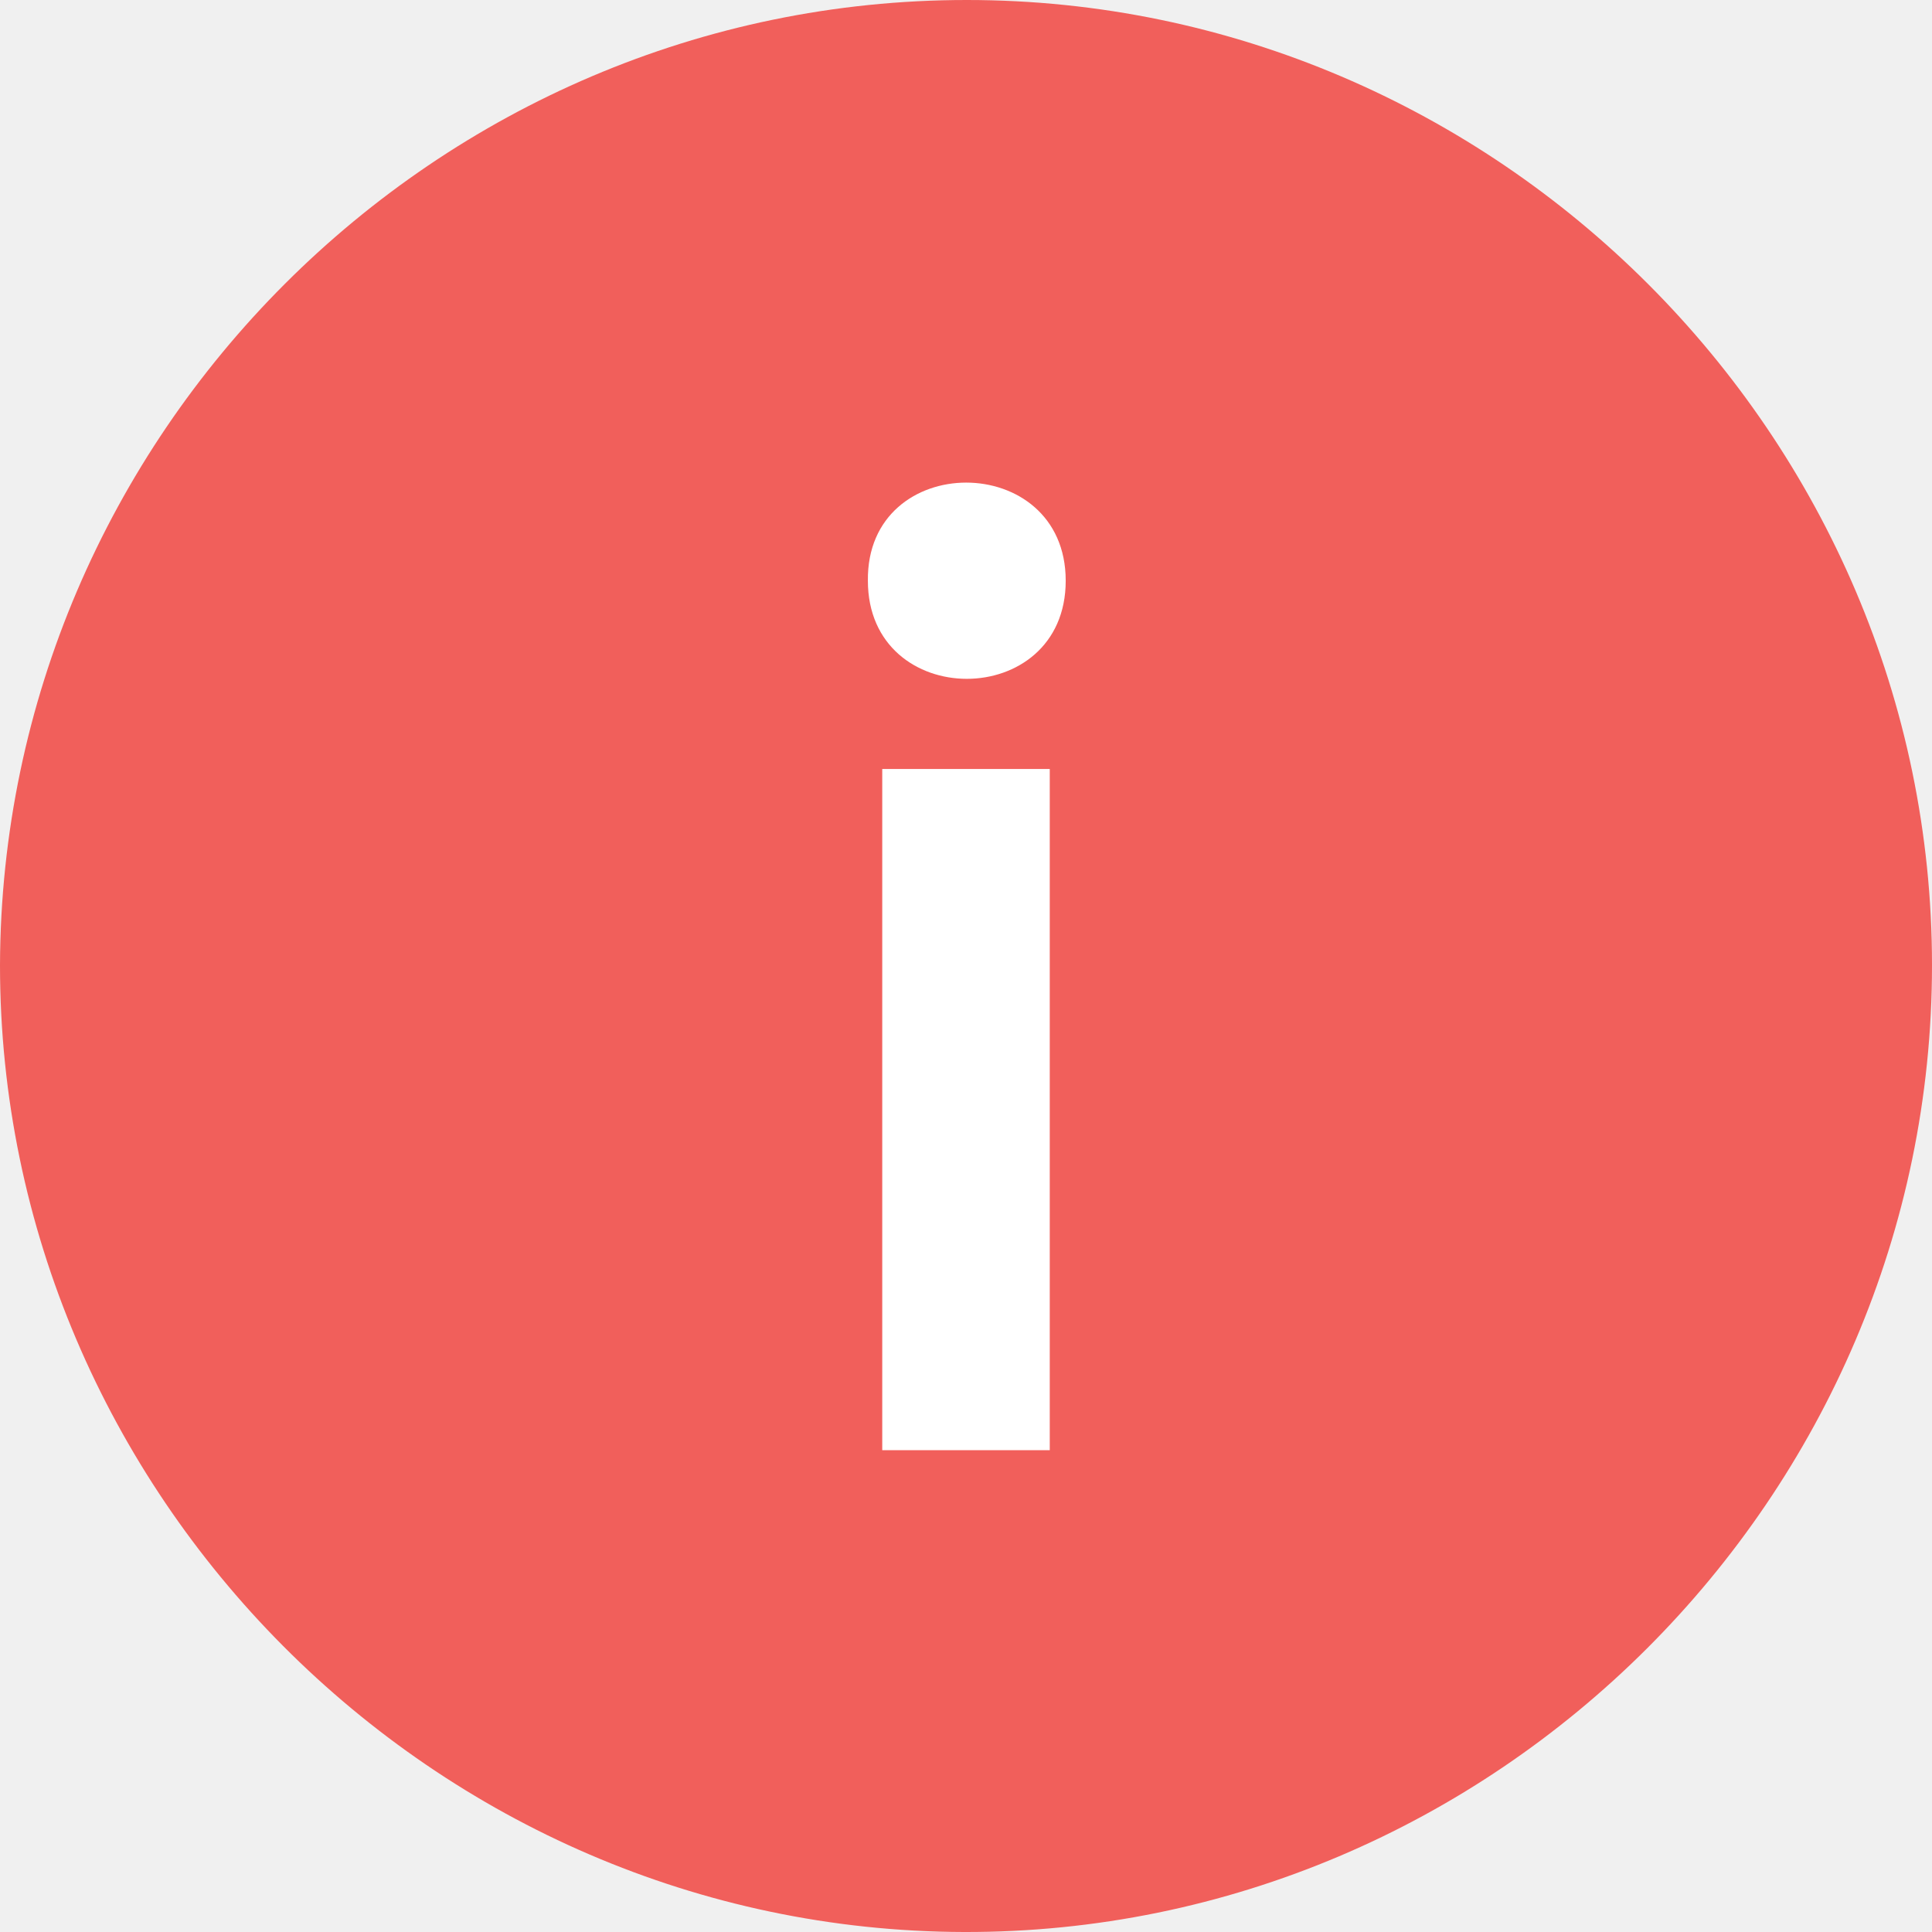
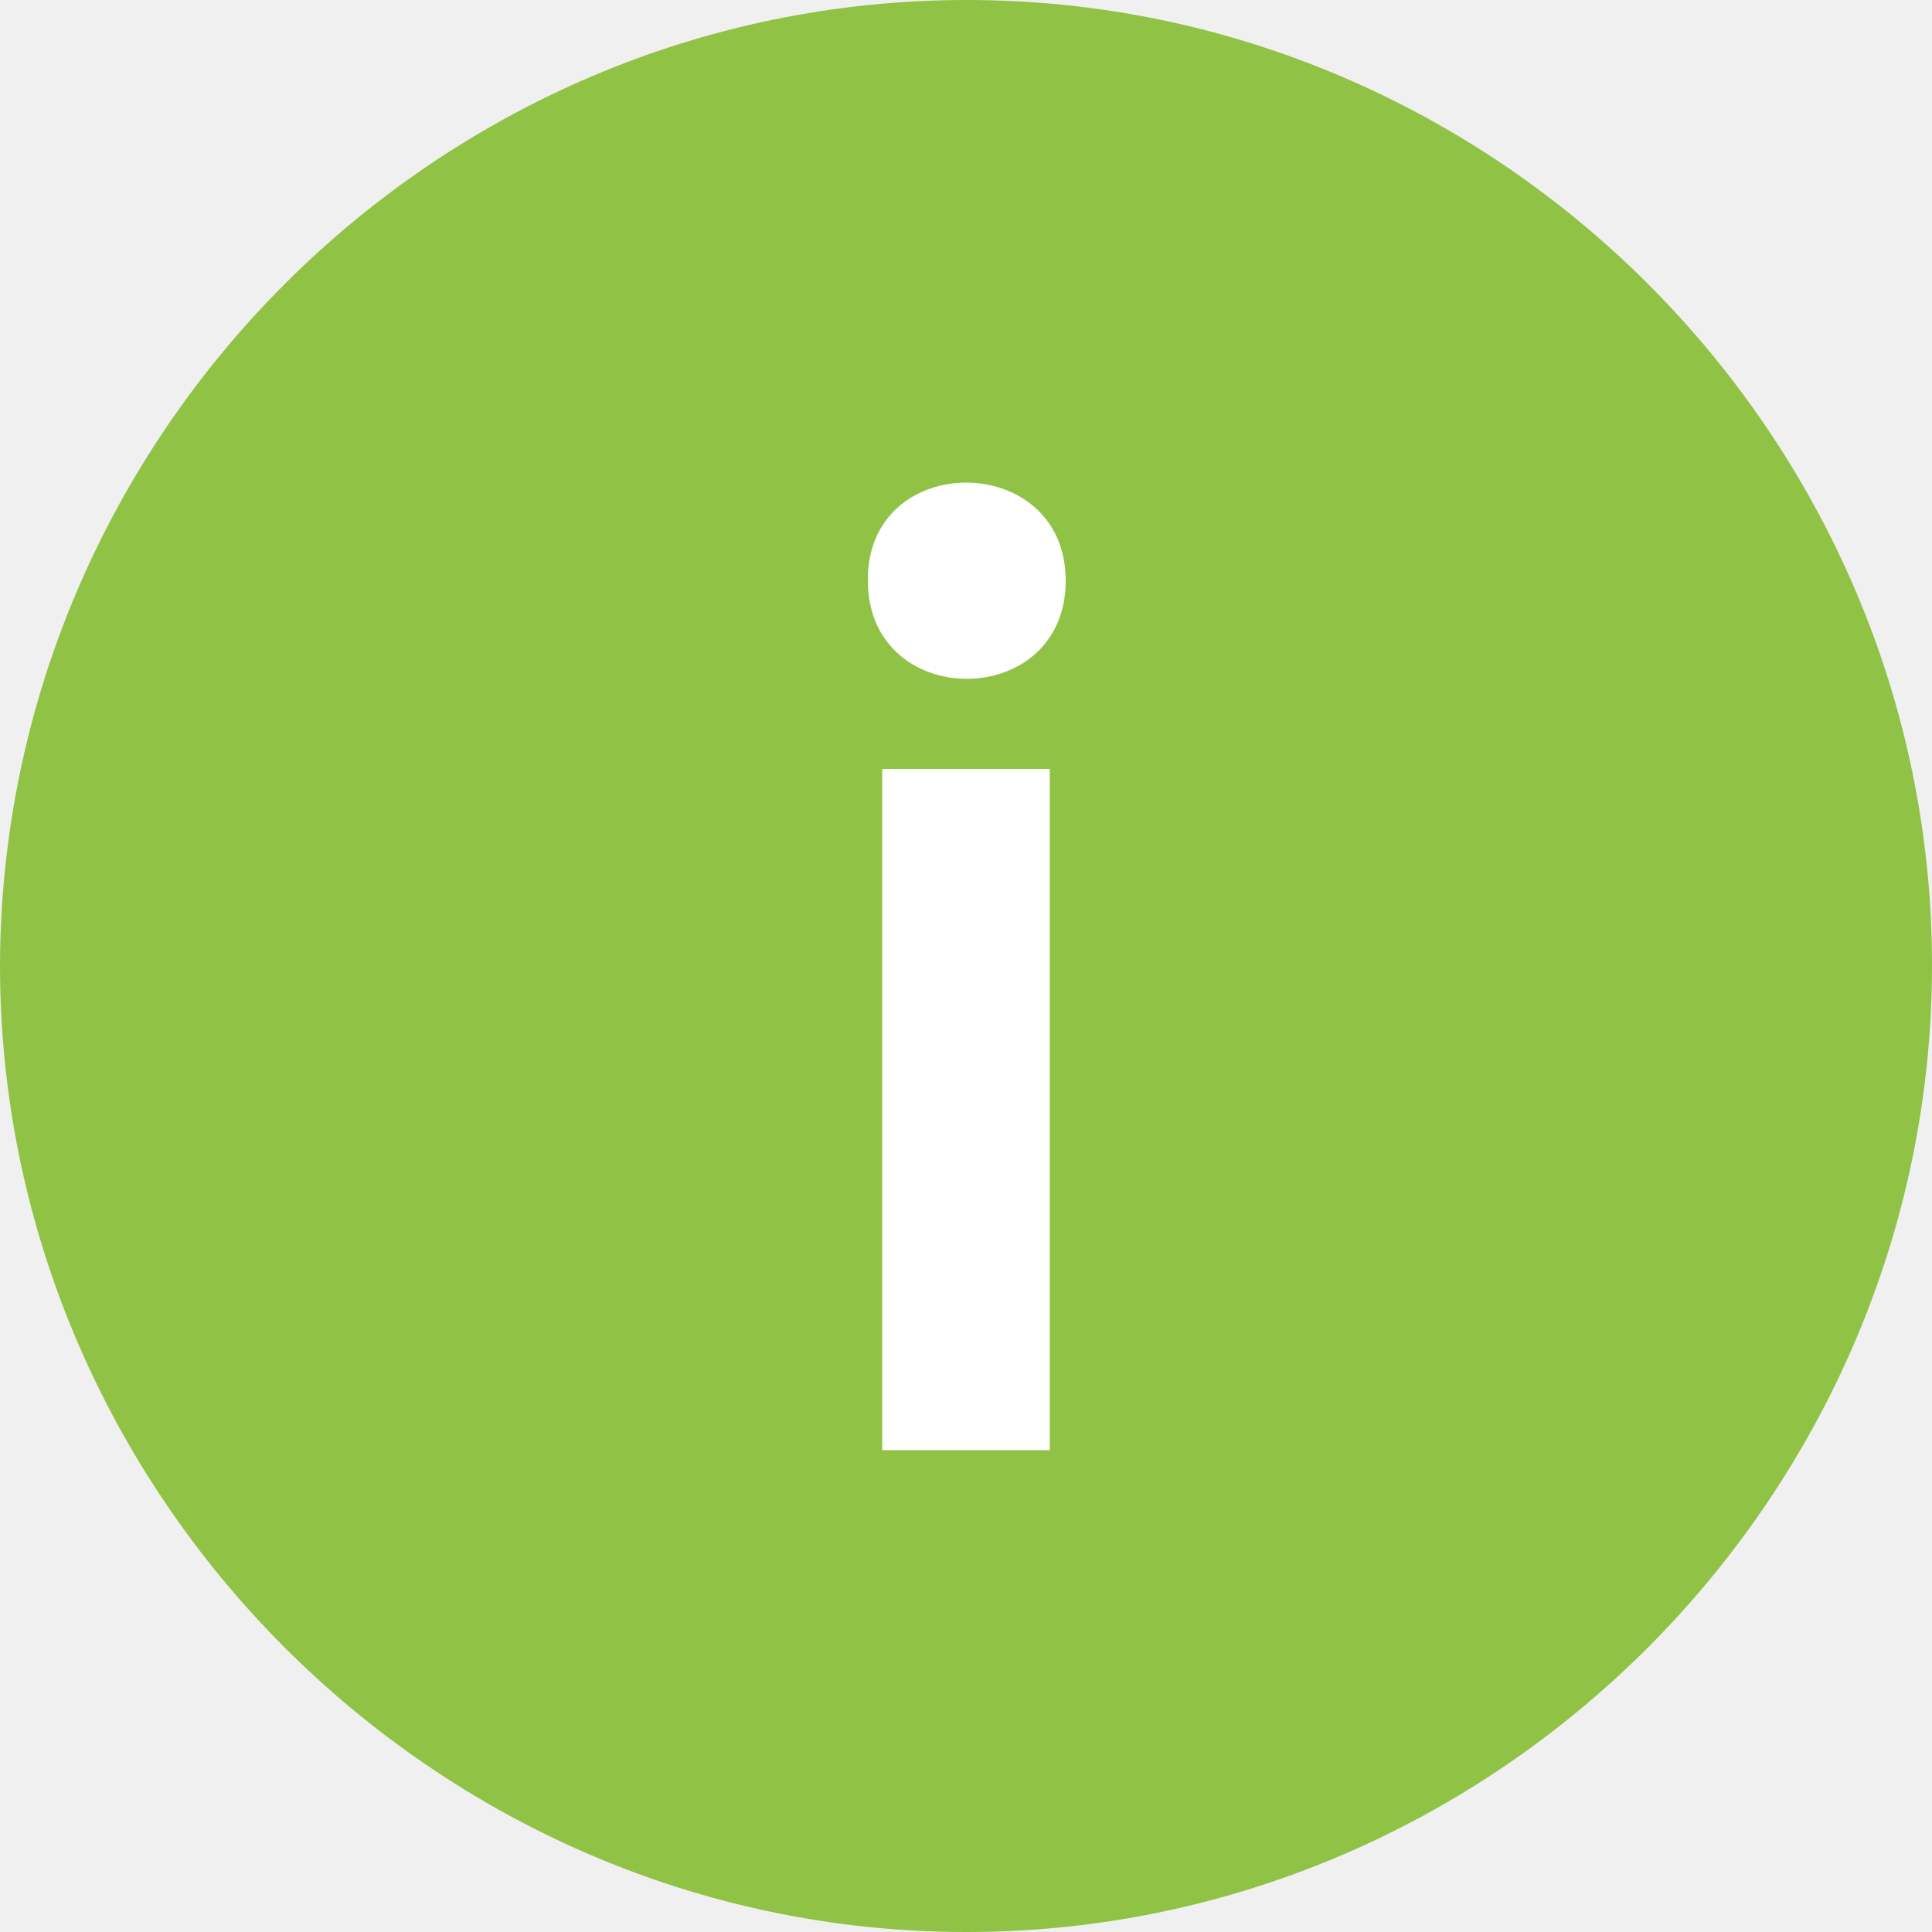
<svg xmlns="http://www.w3.org/2000/svg" version="1.1" id="Layer_1" x="0px" y="0px" viewBox="0 0 121.1 121.1" style="enable-background:new 0 0 121.1 121.1;" xml:space="preserve">
  <style type="text/css">
- 	.st0{fill:#F15F5B;}
+ 	.st0{fill:rgb(144, 194, 70); /* @lime */}
	.st1{fill:#FFFFFF;}
</style>
  <path id="XMLID_72_" class="st0" d="M60.6,0c33.2,0,60.5,27.3,60.5,60.5c0,33.3-27.4,60.7-60.7,60.6C27.2,121,0,93.6,0,60.5  C0.1,27.3,27.3,0,60.6,0z" />
  <g id="XMLID_68_">
    <path id="XMLID_69_" class="st1" d="M66.8,36.4c0,8.2-12.4,8.2-12.4,0C54.3,28.2,66.8,28.2,66.8,36.4z M55.3,48.2v42.7h10.5V48.2   H55.3z" />
  </g>
</svg>
